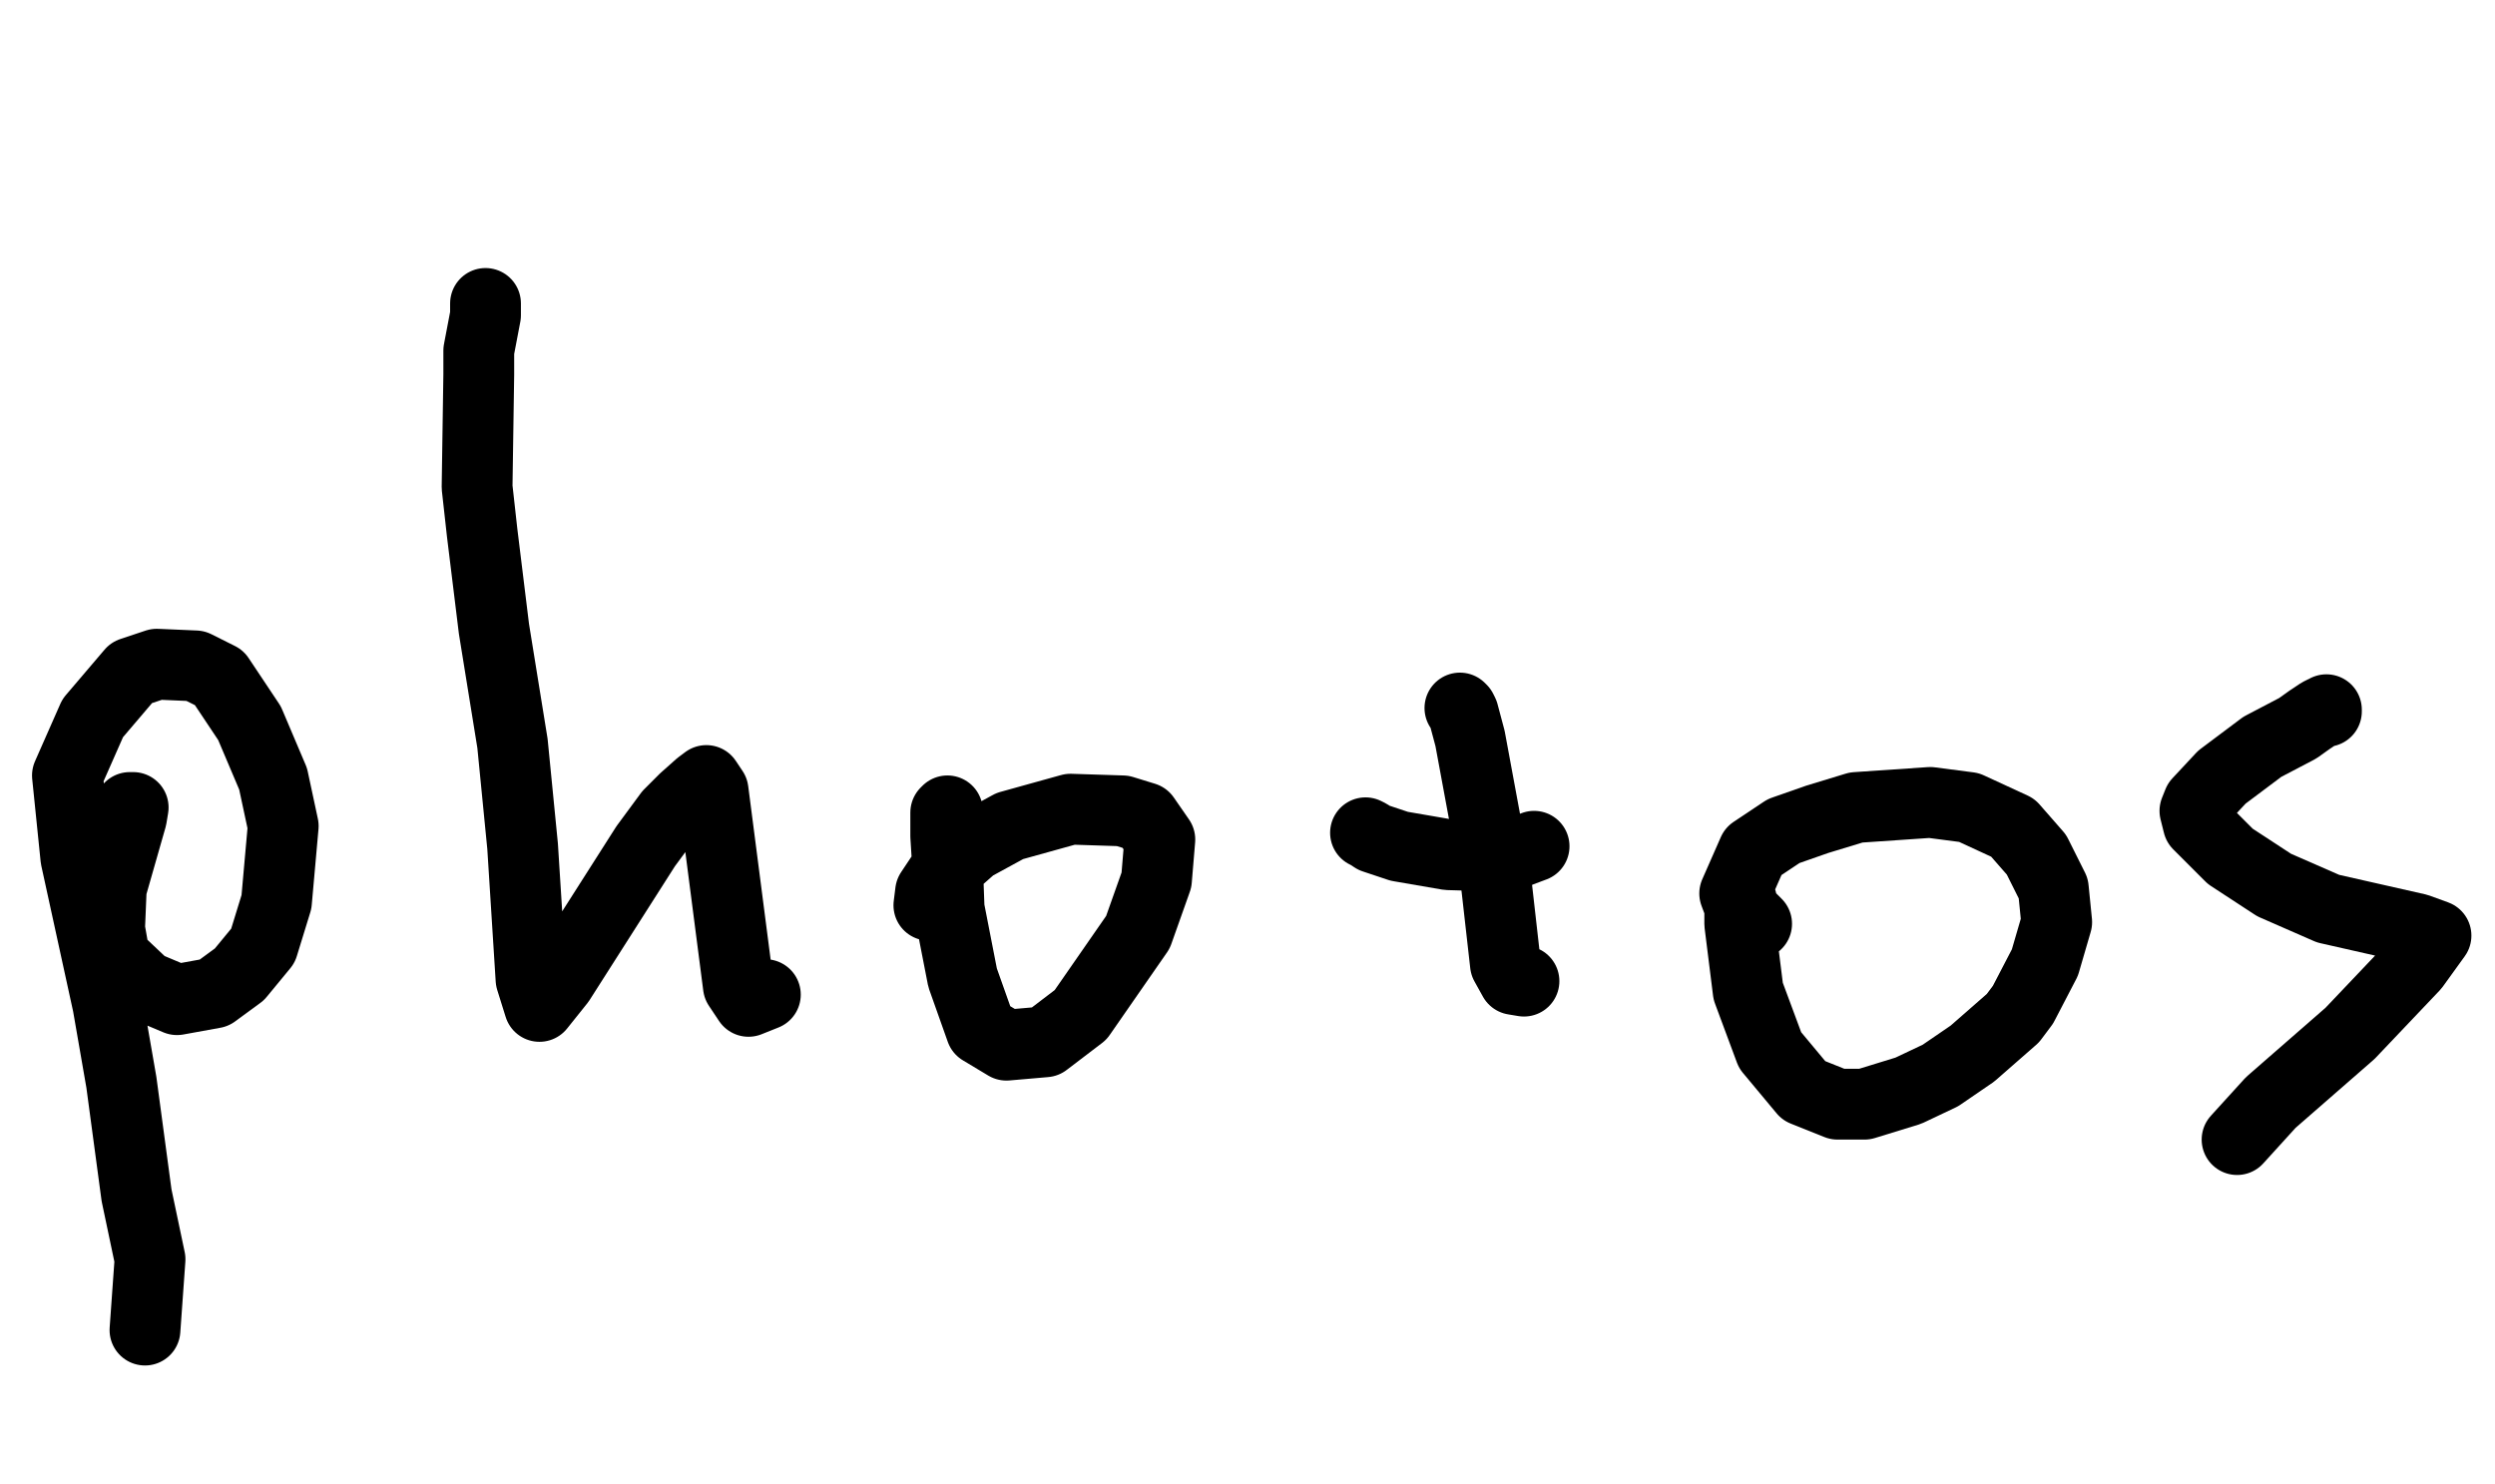
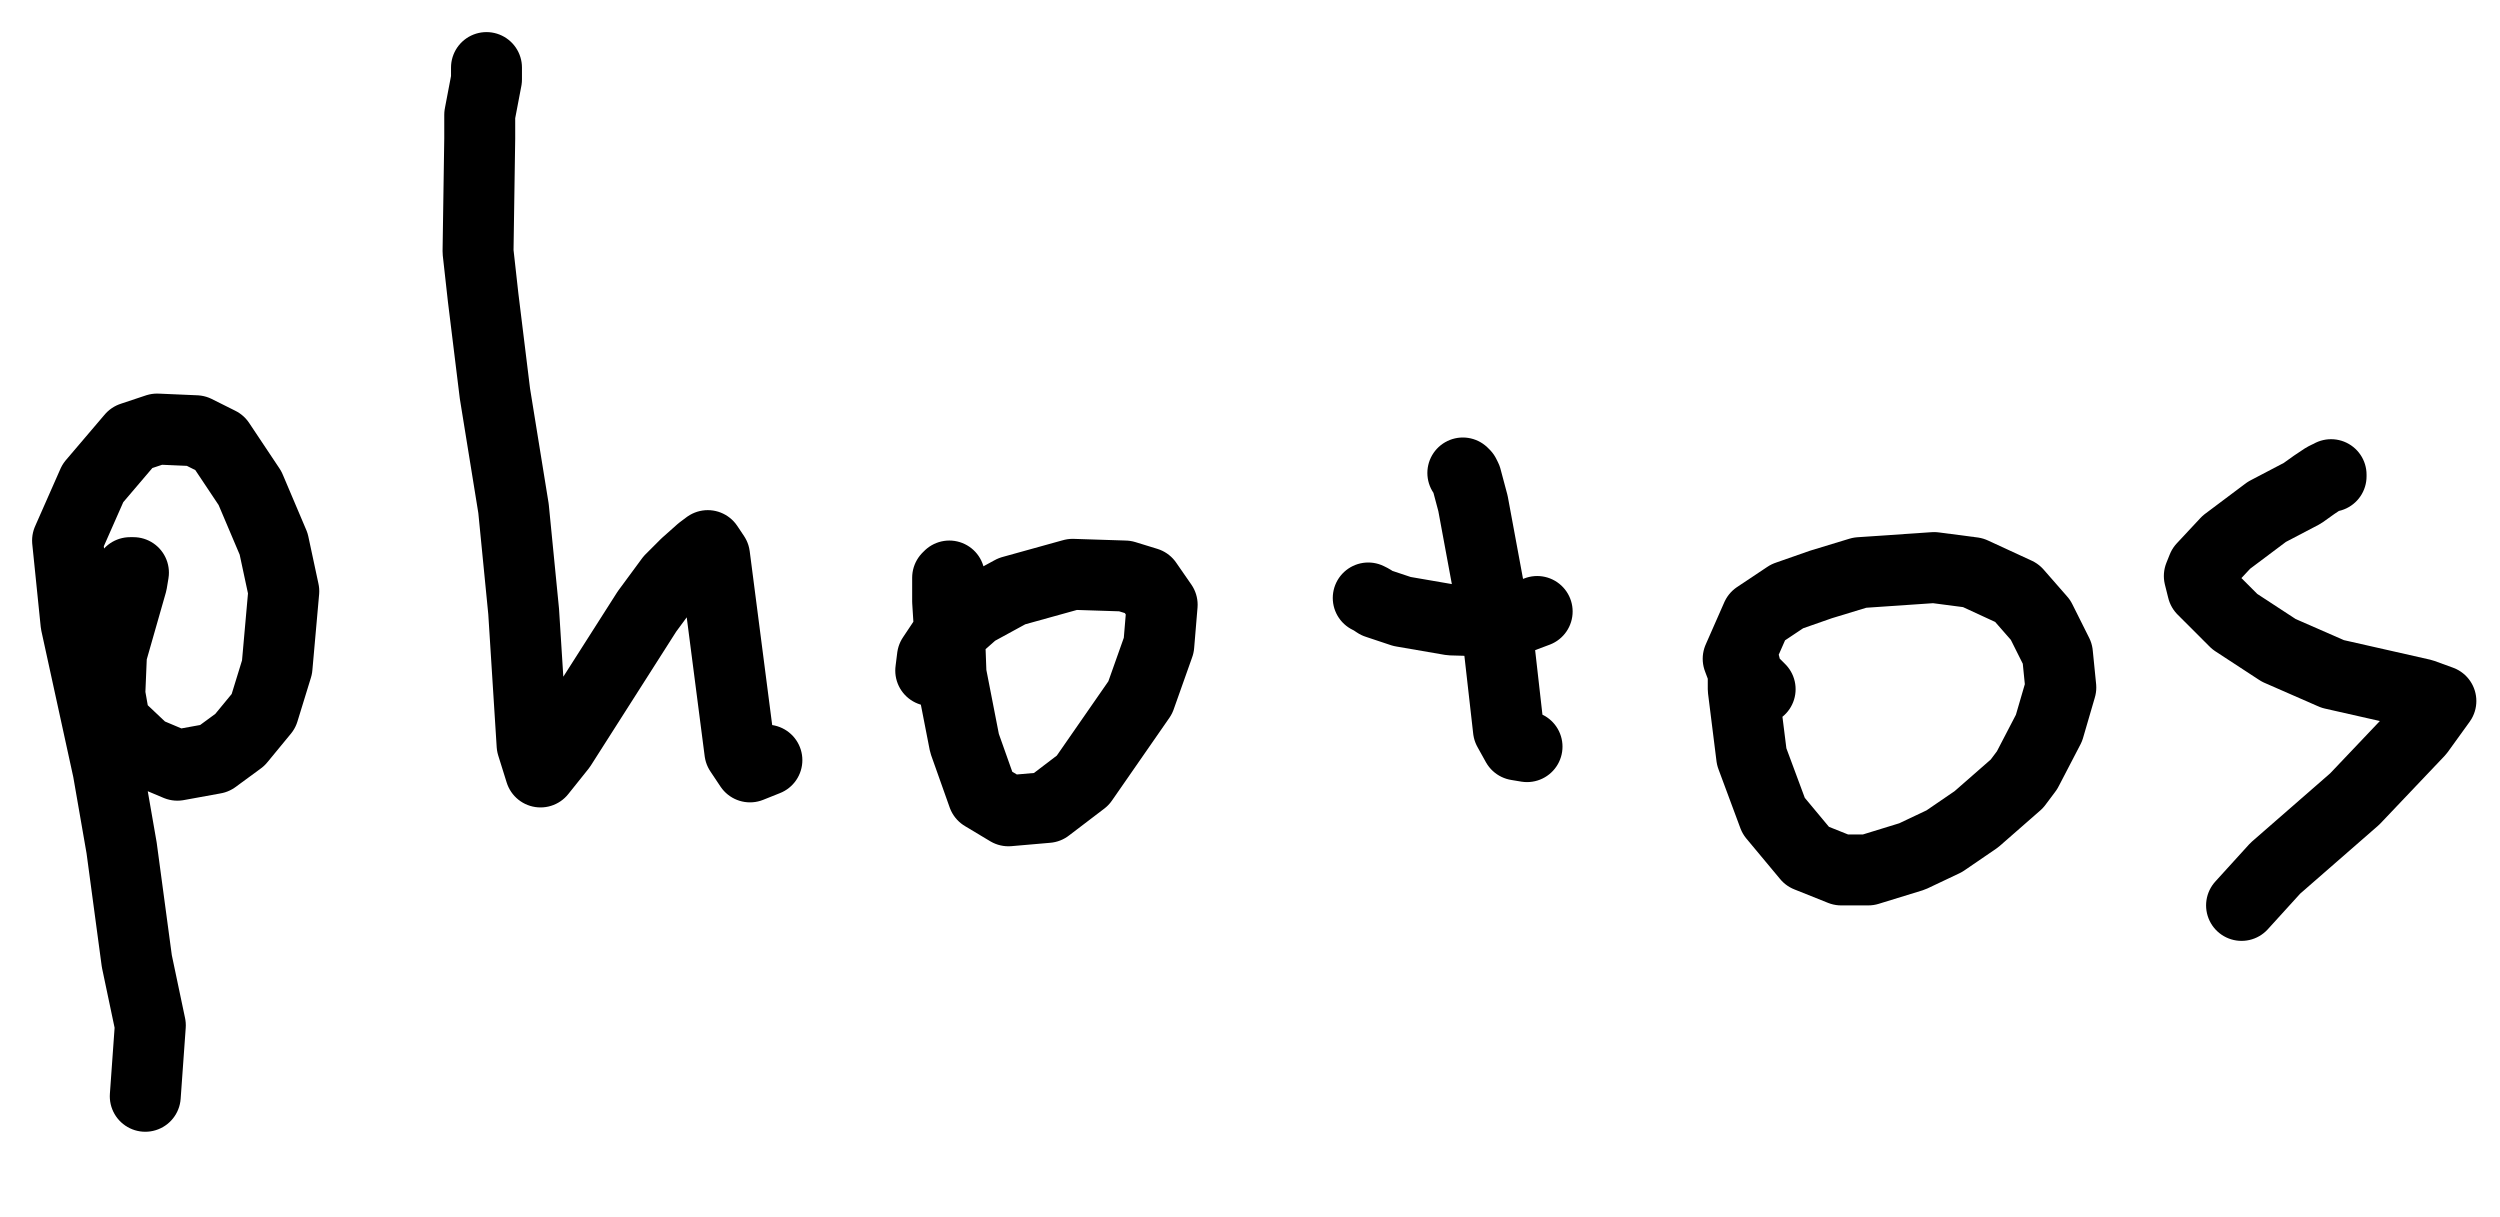
- <svg xmlns="http://www.w3.org/2000/svg" viewBox="0 0 148 88" width="148" height="88" fill="none" stroke="currentColor" stroke-width="4.2" stroke-linecap="round" stroke-linejoin="round">
-   <polyline points="7.7,47.9 7.8,47.9 7.9,47.9 7.8,48.5 6.6,52.7 6.5,55.1 6.8,56.8 8.6,58.5 10.5,59.3 12.7,58.9 14.2,57.8 15.6,56.1 16.4,53.5 16.8,49.0 16.2,46.2 14.8,42.9 13.0,40.2 11.6,39.5 9.3,39.4 7.8,39.9 5.5,42.6 4.0,46.0 4.5,50.9 6.4,59.6 7.2,64.2 8.1,70.9 8.9,74.7 8.6,78.9" />
-   <polyline points="28.8,18.0 28.8,18.2 28.8,18.7 28.4,20.8 28.4,22.2 28.3,28.9 28.6,31.6 29.3,37.3 30.4,44.1 31.0,50.2 31.5,58.1 32.0,59.7 33.2,58.2 38.3,50.2 39.7,48.3 40.6,47.4 41.5,46.6 41.9,46.3 42.3,46.9 43.8,58.5 44.4,59.4 45.4,59.0" />
-   <polyline points="56.2,48.1 56.1,48.2 56.1,48.4 56.1,48.9 56.1,49.6 56.2,51.2 56.3,53.9 57.1,58.0 58.2,61.1 59.7,62.0 62.0,61.8 64.1,60.2 67.5,55.3 68.6,52.2 68.8,49.8 67.9,48.5 66.6,48.1 63.5,48.0 59.9,49.0 57.7,50.2 56.0,51.7 55.2,52.9 55.1,53.7" />
-   <polyline points="81.0,49.4 81.2,49.5 81.5,49.7 81.8,49.8 83.0,50.2 85.9,50.7 89.4,50.8 91.0,50.2" />
-   <polyline points="86.6,42.0 86.7,42.1 86.8,42.3 87.2,43.8 88.7,51.9 89.3,57.2 89.8,58.1 90.4,58.2" />
-   <polyline points="103.3,53.4 103.3,53.4 103.2,53.4 103.2,53.5 103.2,54.8 103.7,58.8 105.0,62.3 107.0,64.7 109.0,65.5 110.6,65.5 113.2,64.7 115.1,63.8 117.0,62.5 117.0,62.5 118.6,61.1 119.4,60.4 120.0,59.6 121.3,57.1 122.0,54.7 121.8,52.7 120.8,50.7 119.4,49.1 116.8,47.9 114.5,47.6 110.1,47.9 107.8,48.6 105.8,49.3 104.0,50.5 102.9,53.0 103.2,53.8 104.2,54.8" />
-   <polyline points="138.0,42.1 138.0,42.2 137.8,42.2 137.6,42.3 137.0,42.7 136.3,43.2 134.2,44.3 131.8,46.1 130.4,47.6 130.2,48.1 130.4,48.9 132.3,50.8 134.9,52.5 138.1,53.9 143.4,55.1 144.5,55.5 143.2,57.3 139.4,61.3 134.7,65.4 132.7,67.6" />
+ <svg xmlns="http://www.w3.org/2000/svg" viewBox="0 0 148 72" width="148" height="72" fill="none" stroke="currentColor" stroke-width="4.2" stroke-linecap="round" stroke-linejoin="round">
+   <polyline points="7.7,33.9 7.8,33.9 7.9,33.9 7.8,34.5 6.6,38.7 6.5,41.1 6.8,42.8 8.6,44.5 10.5,45.3 12.7,44.9 14.2,43.8 15.6,42.1 16.4,39.5 16.8,35.0 16.2,32.2 14.8,28.9 13.0,26.2 11.6,25.5 9.3,25.4 7.8,25.9 5.5,28.6 4.0,32.0 4.5,36.9 6.4,45.6 7.2,50.2 8.1,56.9 8.9,60.7 8.6,64.9" />
+   <polyline points="28.8,4.0 28.8,4.2 28.8,4.7 28.4,6.8 28.4,8.2 28.3,14.9 28.6,17.6 29.3,23.3 30.4,30.1 31.0,36.2 31.5,44.1 32.0,45.7 33.2,44.2 38.3,36.2 39.7,34.3 40.6,33.4 41.5,32.6 41.9,32.3 42.3,32.9 43.8,44.5 44.4,45.4 45.4,45.0" />
+   <polyline points="56.2,34.1 56.1,34.2 56.1,34.4 56.1,34.9 56.1,35.6 56.2,37.2 56.3,39.9 57.1,44.0 58.2,47.1 59.7,48.0 62.0,47.8 64.1,46.2 67.5,41.3 68.6,38.2 68.8,35.8 67.9,34.5 66.6,34.1 63.5,34.0 59.9,35.0 57.7,36.2 56.0,37.7 55.2,38.9 55.1,39.7" />
+   <polyline points="81.0,35.4 81.2,35.5 81.5,35.7 81.8,35.8 83.0,36.2 85.9,36.7 89.4,36.8 91.0,36.2" />
+   <polyline points="86.6,28.0 86.7,28.1 86.8,28.3 87.2,29.8 88.7,37.9 89.3,43.2 89.8,44.1 90.4,44.2" />
+   <polyline points="103.3,39.4 103.3,39.4 103.2,39.4 103.2,39.5 103.2,40.8 103.7,44.8 105.0,48.3 107.0,50.7 109.0,51.5 110.6,51.5 113.2,50.7 115.1,49.8 117.0,48.5 117.0,48.5 118.6,47.1 119.4,46.4 120.0,45.6 121.3,43.1 122.0,40.7 121.8,38.7 120.8,36.7 119.4,35.1 116.8,33.9 114.5,33.6 110.1,33.9 107.8,34.6 105.8,35.3 104.0,36.5 102.9,39.0 103.2,39.8 104.2,40.8" />
+   <polyline points="138.0,28.1 138.0,28.2 137.8,28.2 137.6,28.3 137.0,28.7 136.3,29.2 134.2,30.3 131.8,32.1 130.4,33.6 130.2,34.1 130.4,34.9 132.3,36.8 134.9,38.5 138.1,39.9 143.4,41.1 144.5,41.5 143.2,43.3 139.4,47.3 134.7,51.4 132.7,53.6" />
</svg>
